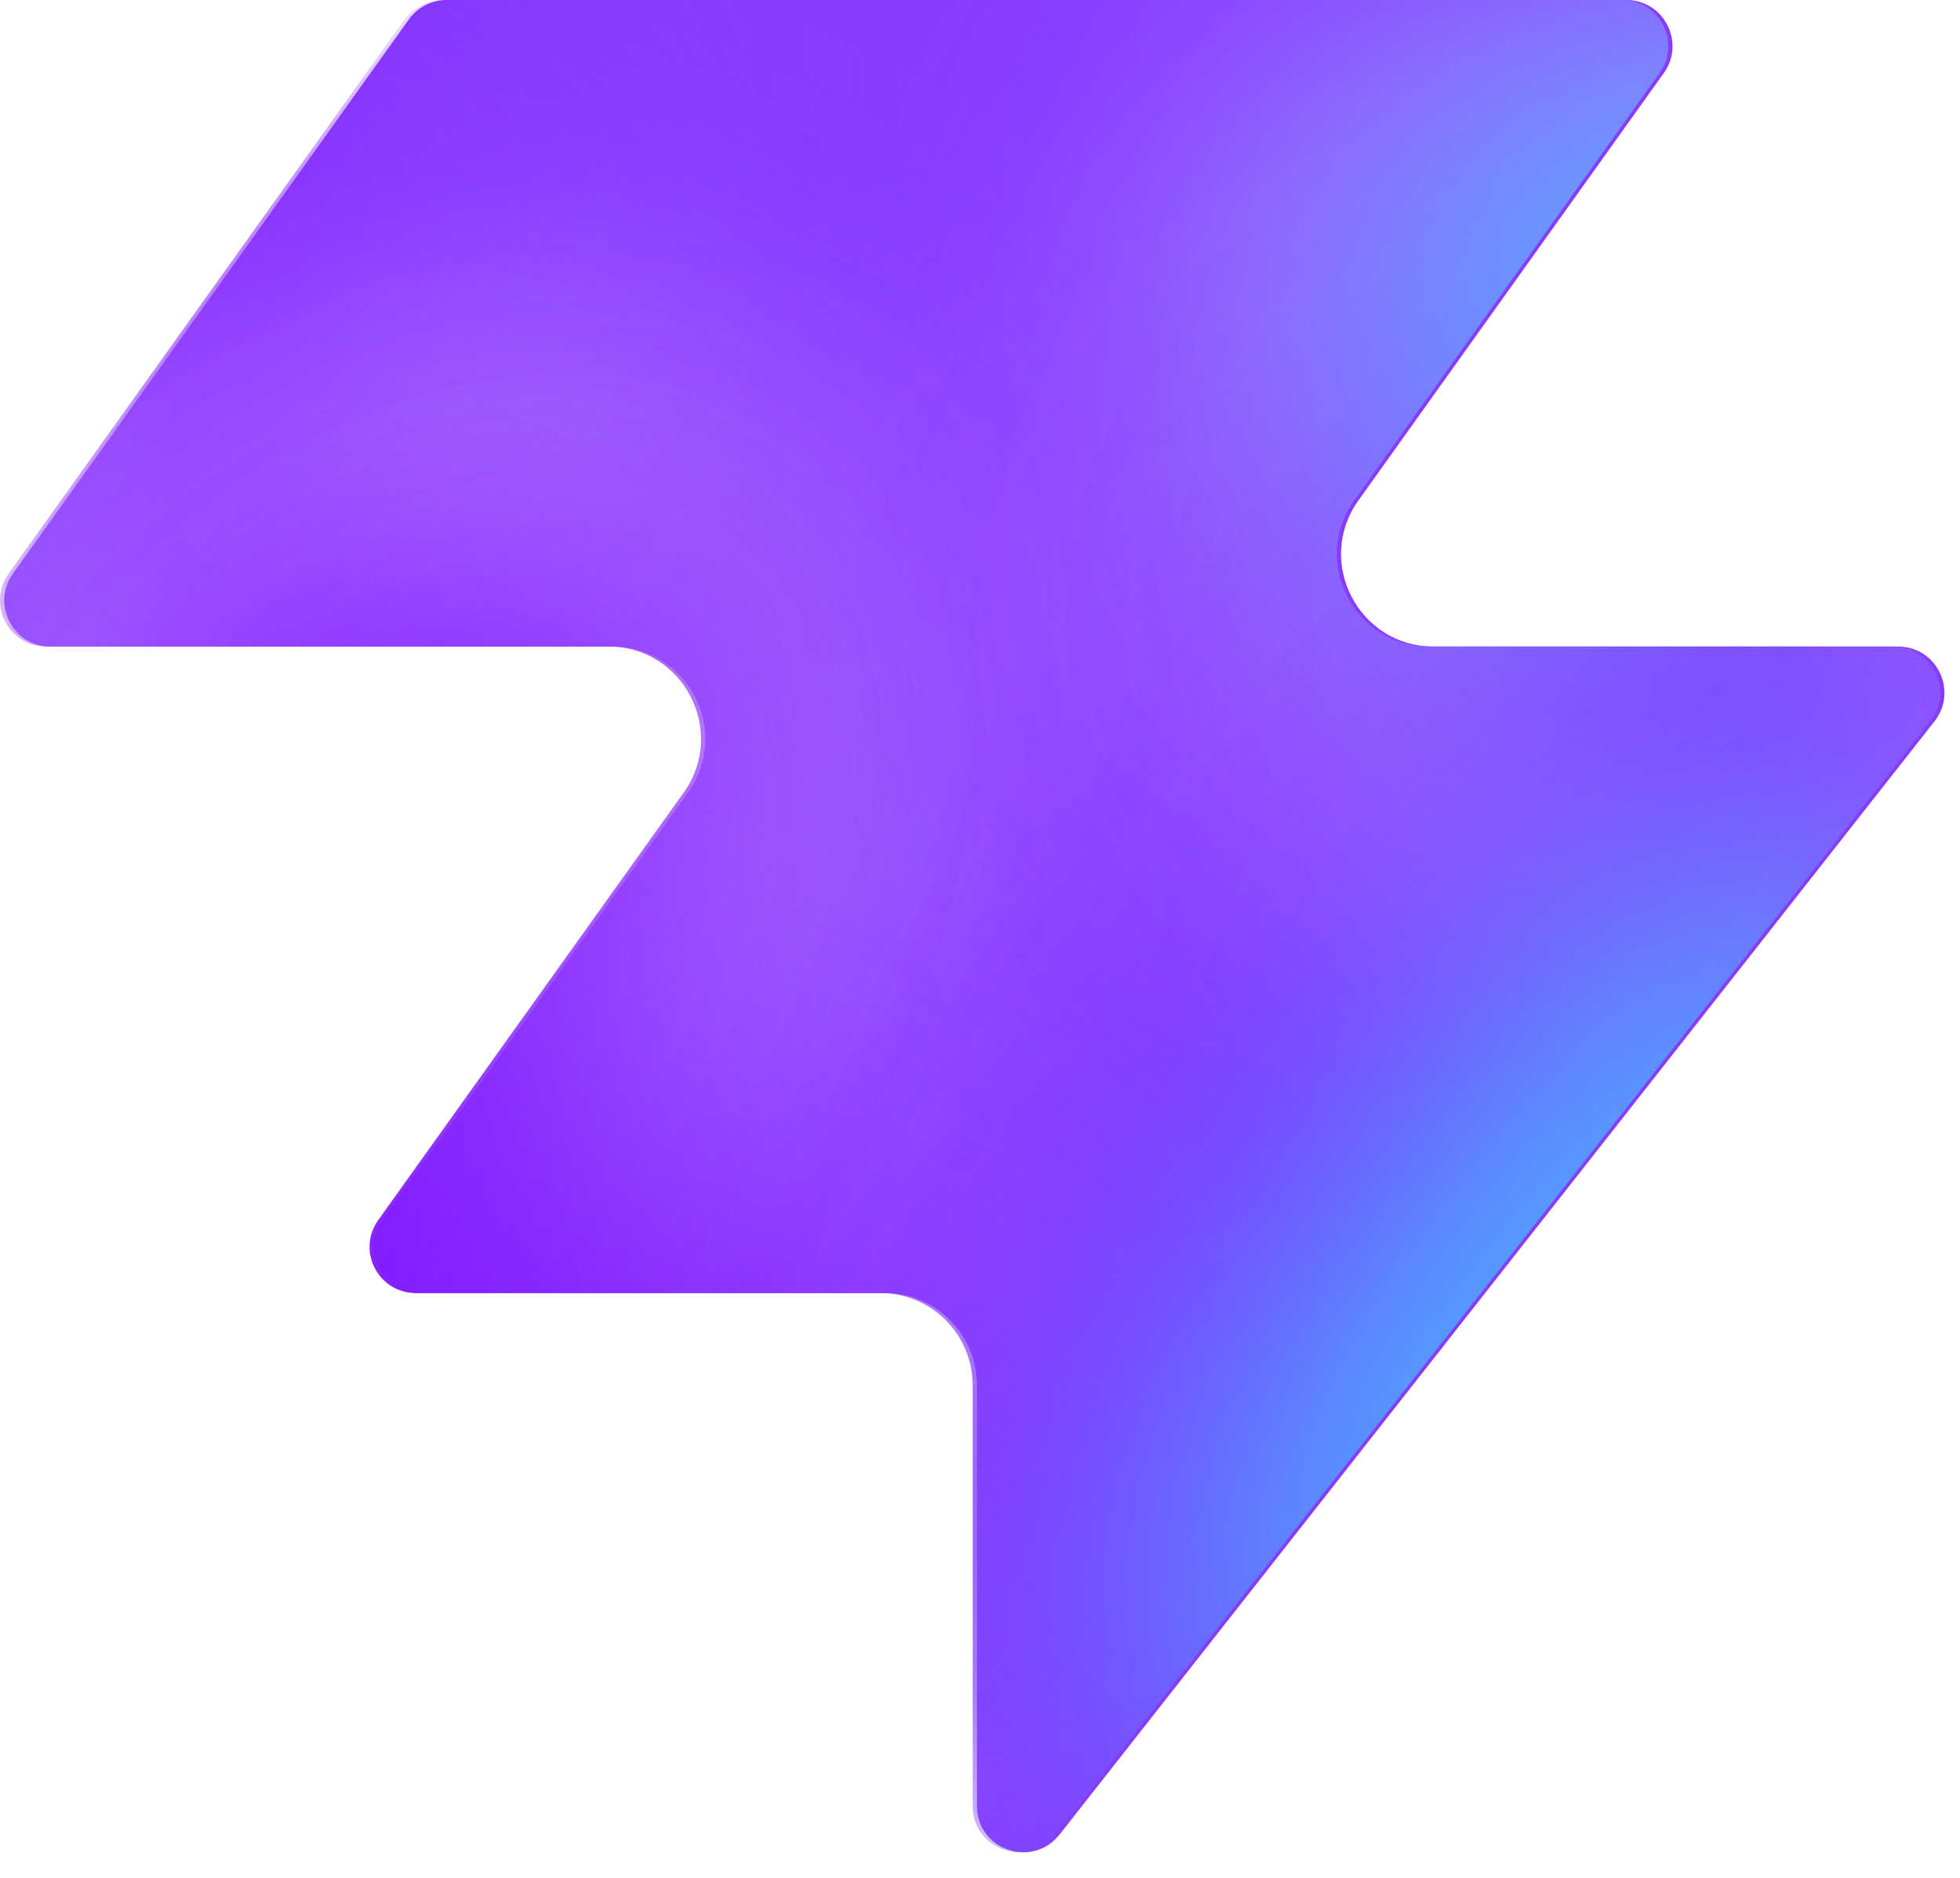
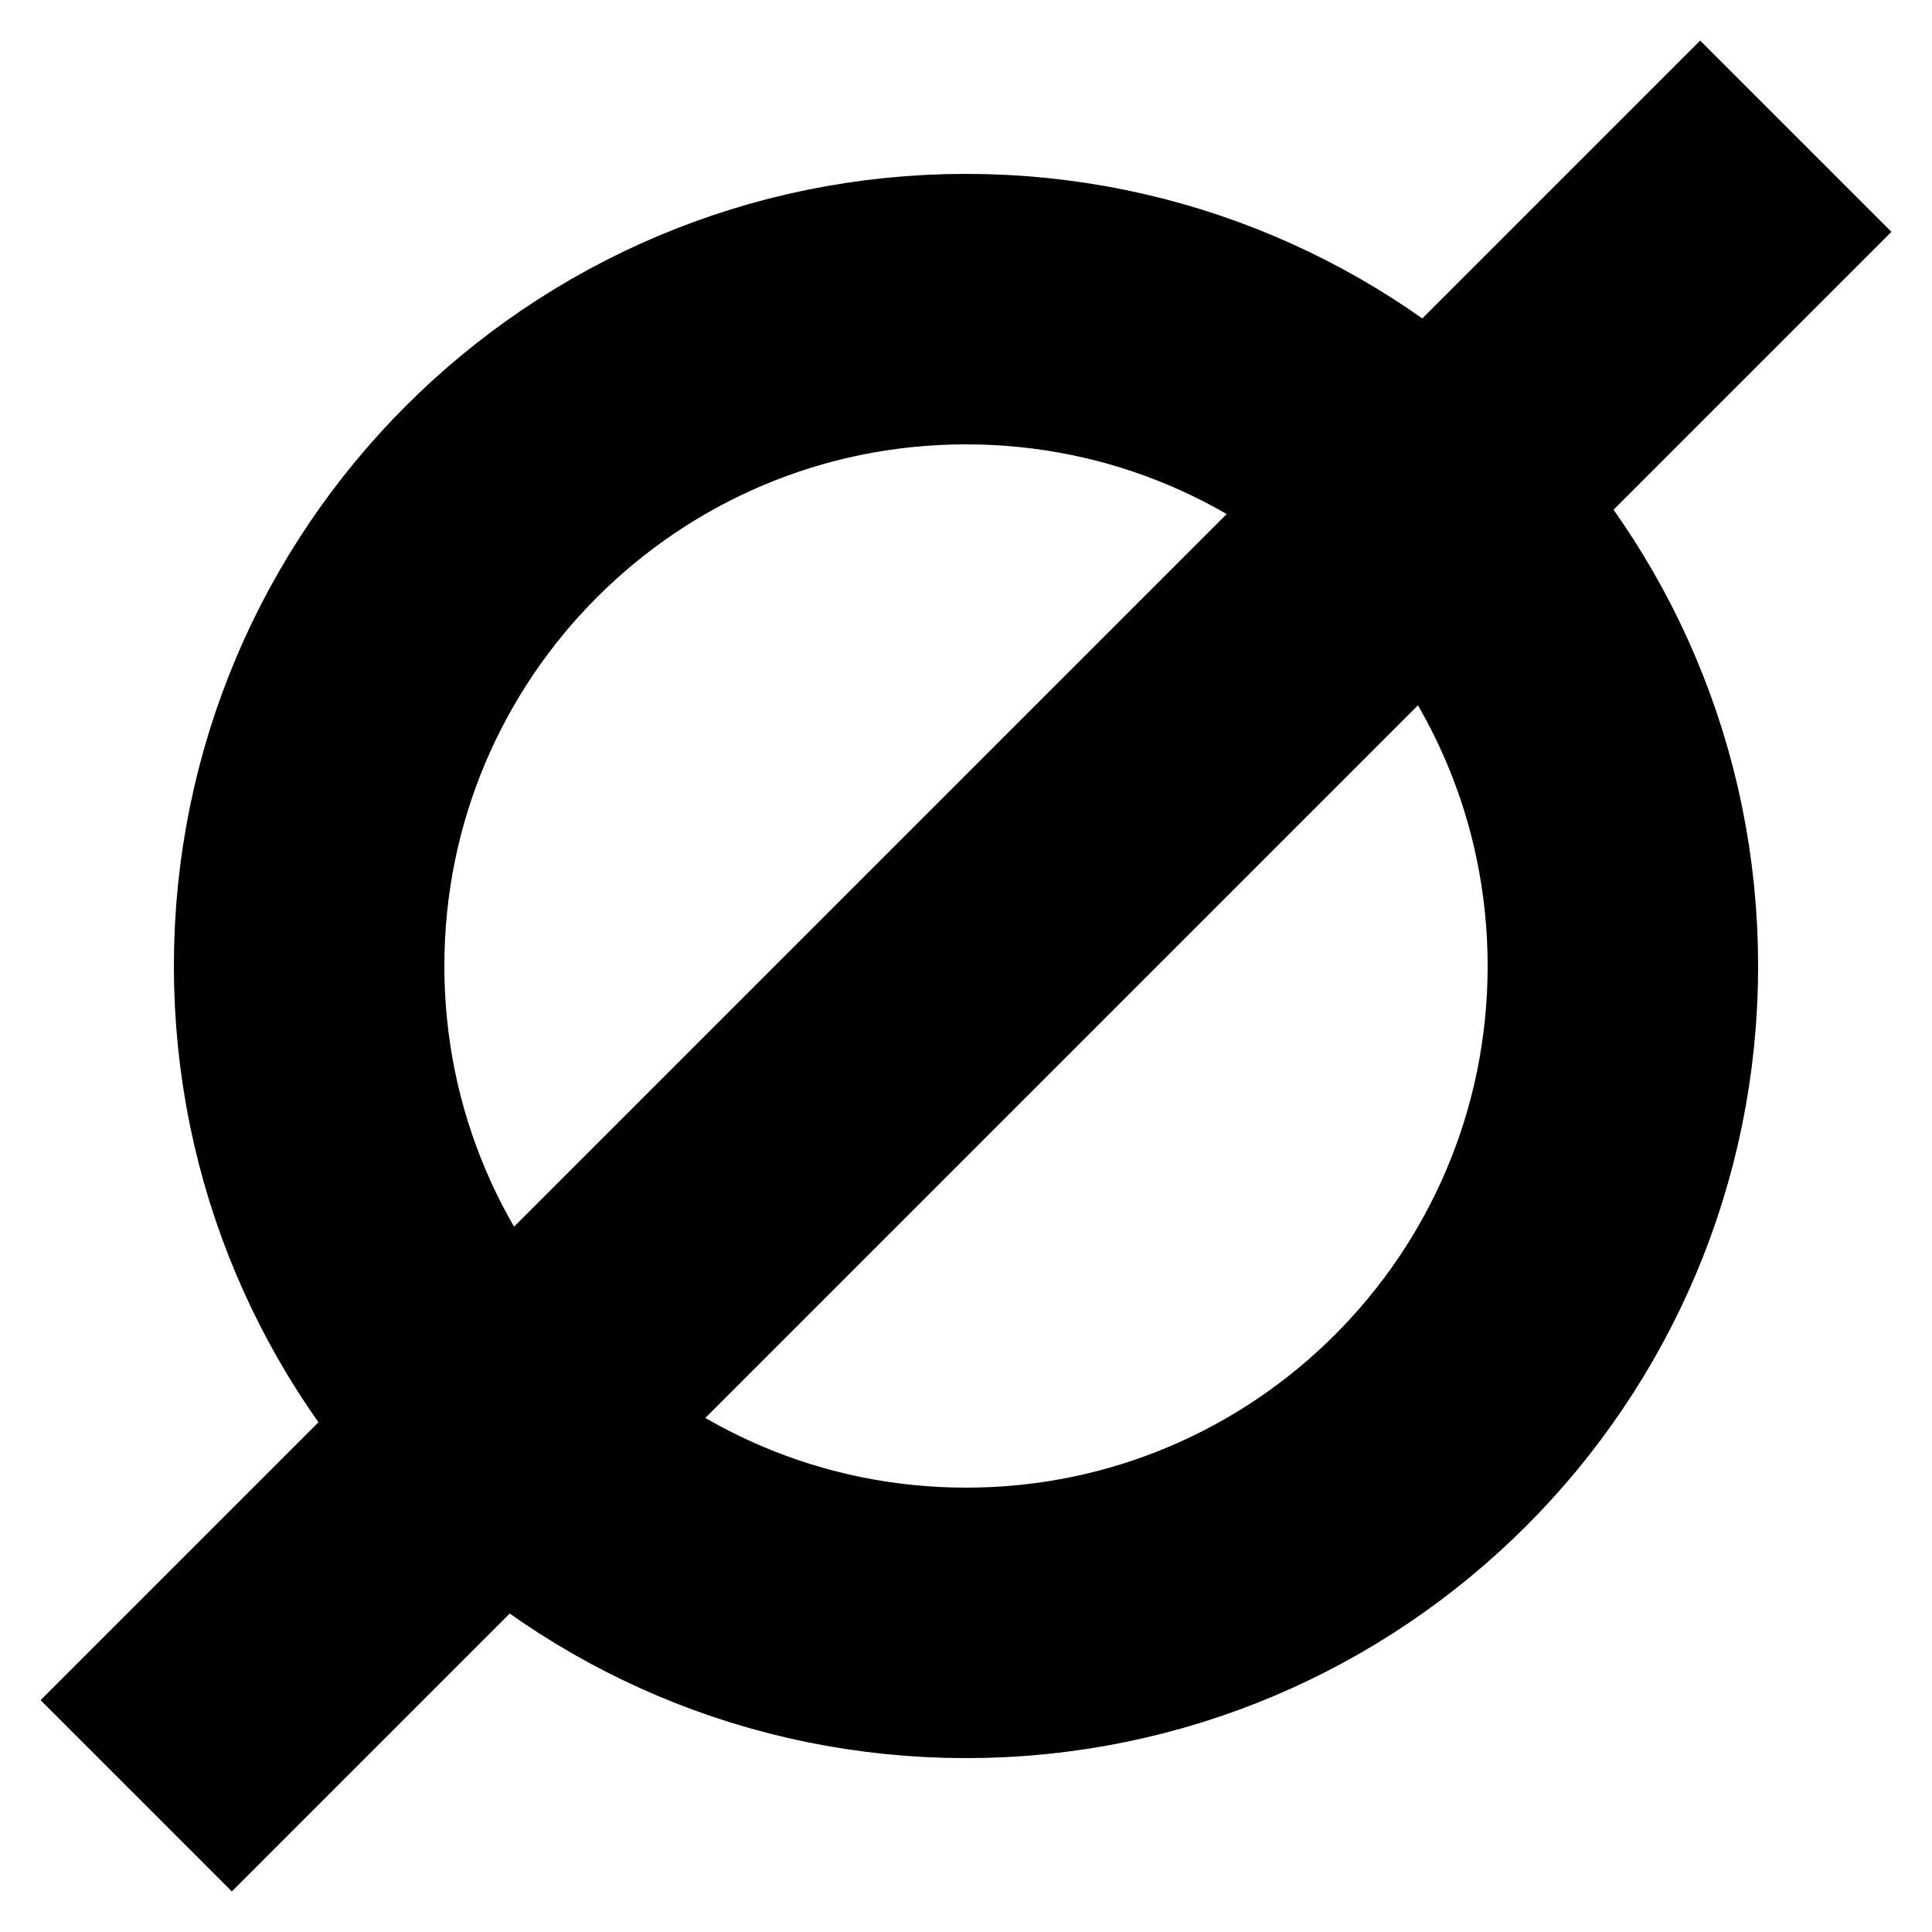
- <svg xmlns="http://www.w3.org/2000/svg" width="48" height="46" fill="none" viewBox="0 0 48 46">
-   <path fill="#863bff" d="M25.946 44.938c-.664.845-2.021.375-2.021-.698V33.937a2.26 2.26 0 0 0-2.262-2.262H10.287c-.92 0-1.456-1.04-.92-1.788l7.48-10.471c1.07-1.497 0-3.578-1.842-3.578H1.237c-.92 0-1.456-1.04-.92-1.788L10.013.474c.214-.297.556-.474.92-.474h28.894c.92 0 1.456 1.04.92 1.788l-7.48 10.471c-1.07 1.498 0 3.579 1.842 3.579h11.377c.943 0 1.473 1.088.89 1.83L25.947 44.94z" style="fill:#863bff;fill:color(display-p3 .525 .23 1);fill-opacity:1" />
-   <mask id="a" width="48" height="46" x="0" y="0" maskUnits="userSpaceOnUse" style="mask-type:alpha">
-     <path fill="#000" d="M25.842 44.938c-.664.844-2.021.375-2.021-.698V33.937a2.26 2.26 0 0 0-2.262-2.262H10.183c-.92 0-1.456-1.04-.92-1.788l7.48-10.471c1.07-1.498 0-3.579-1.842-3.579H1.133c-.92 0-1.456-1.04-.92-1.787L9.91.473c.214-.297.556-.474.92-.474h28.894c.92 0 1.456 1.04.92 1.788l-7.48 10.471c-1.07 1.498 0 3.578 1.842 3.578h11.377c.943 0 1.473 1.088.89 1.832L25.843 44.94z" style="fill:#000;fill-opacity:1" />
-   </mask>
-   <g mask="url(#a)">
-     <g filter="url(#b)">
-       <ellipse cx="5.508" cy="14.704" fill="#ede6ff" rx="5.508" ry="14.704" style="fill:#ede6ff;fill:color(display-p3 .927 .903 1);fill-opacity:1" transform="matrix(.00324 1 1 -.00324 -4.47 31.516)" />
-     </g>
-     <g filter="url(#c)">
-       <ellipse cx="10.399" cy="29.851" fill="#ede6ff" rx="10.399" ry="29.851" style="fill:#ede6ff;fill:color(display-p3 .927 .903 1);fill-opacity:1" transform="matrix(.00324 1 1 -.00324 -39.328 7.883)" />
-     </g>
-     <g filter="url(#d)">
-       <ellipse cx="5.508" cy="30.487" fill="#7e14ff" rx="5.508" ry="30.487" style="fill:#7e14ff;fill:color(display-p3 .492 .077 1);fill-opacity:1" transform="rotate(89.814 -25.913 -14.639)scale(1 -1)" />
-     </g>
-     <g filter="url(#e)">
-       <ellipse cx="5.508" cy="30.599" fill="#7e14ff" rx="5.508" ry="30.599" style="fill:#7e14ff;fill:color(display-p3 .492 .077 1);fill-opacity:1" transform="rotate(89.814 -32.644 -3.334)scale(1 -1)" />
-     </g>
-     <g filter="url(#f)">
-       <ellipse cx="5.508" cy="30.599" fill="#7e14ff" rx="5.508" ry="30.599" style="fill:#7e14ff;fill:color(display-p3 .492 .077 1);fill-opacity:1" transform="matrix(.00324 1 1 -.00324 -34.34 30.47)" />
-     </g>
-     <g filter="url(#g)">
-       <ellipse cx="14.072" cy="22.078" fill="#ede6ff" rx="14.072" ry="22.078" style="fill:#ede6ff;fill:color(display-p3 .927 .903 1);fill-opacity:1" transform="rotate(93.35 24.506 48.493)scale(-1 1)" />
-     </g>
-     <g filter="url(#h)">
-       <ellipse cx="3.47" cy="21.501" fill="#7e14ff" rx="3.47" ry="21.501" style="fill:#7e14ff;fill:color(display-p3 .492 .077 1);fill-opacity:1" transform="rotate(89.009 28.708 47.59)scale(-1 1)" />
-     </g>
-     <g filter="url(#i)">
-       <ellipse cx="3.47" cy="21.501" fill="#7e14ff" rx="3.47" ry="21.501" style="fill:#7e14ff;fill:color(display-p3 .492 .077 1);fill-opacity:1" transform="rotate(89.009 28.708 47.59)scale(-1 1)" />
-     </g>
-     <g filter="url(#j)">
-       <ellipse cx=".387" cy="8.972" fill="#7e14ff" rx="4.407" ry="29.108" style="fill:#7e14ff;fill:color(display-p3 .492 .077 1);fill-opacity:1" transform="rotate(39.51 .387 8.972)" />
-     </g>
-     <g filter="url(#k)">
-       <ellipse cx="47.523" cy="-6.092" fill="#7e14ff" rx="4.407" ry="29.108" style="fill:#7e14ff;fill:color(display-p3 .492 .077 1);fill-opacity:1" transform="rotate(37.892 47.523 -6.092)" />
-     </g>
-     <g filter="url(#l)">
-       <ellipse cx="41.412" cy="6.333" fill="#47bfff" rx="5.971" ry="9.665" style="fill:#47bfff;fill:color(display-p3 .28 .748 1);fill-opacity:1" transform="rotate(37.892 41.412 6.333)" />
-     </g>
-     <g filter="url(#m)">
-       <ellipse cx="-1.879" cy="38.332" fill="#7e14ff" rx="4.407" ry="29.108" style="fill:#7e14ff;fill:color(display-p3 .492 .077 1);fill-opacity:1" transform="rotate(37.892 -1.88 38.332)" />
-     </g>
-     <g filter="url(#n)">
-       <ellipse cx="-1.879" cy="38.332" fill="#7e14ff" rx="4.407" ry="29.108" style="fill:#7e14ff;fill:color(display-p3 .492 .077 1);fill-opacity:1" transform="rotate(37.892 -1.88 38.332)" />
-     </g>
-     <g filter="url(#o)">
-       <ellipse cx="35.651" cy="29.907" fill="#7e14ff" rx="4.407" ry="29.108" style="fill:#7e14ff;fill:color(display-p3 .492 .077 1);fill-opacity:1" transform="rotate(37.892 35.651 29.907)" />
-     </g>
-     <g filter="url(#p)">
-       <ellipse cx="38.418" cy="32.4" fill="#47bfff" rx="5.971" ry="15.297" style="fill:#47bfff;fill:color(display-p3 .28 .748 1);fill-opacity:1" transform="rotate(37.892 38.418 32.4)" />
-     </g>
-   </g>
-   <defs>
-     <filter id="b" width="60.045" height="41.654" x="-19.77" y="16.149" color-interpolation-filters="sRGB" filterUnits="userSpaceOnUse">
-       <feFlood flood-opacity="0" result="BackgroundImageFix" />
-       <feBlend in="SourceGraphic" in2="BackgroundImageFix" result="shape" />
-       <feGaussianBlur result="effect1_foregroundBlur_2002_17158" stdDeviation="7.659" />
-     </filter>
-     <filter id="c" width="90.34" height="51.437" x="-54.613" y="-7.533" color-interpolation-filters="sRGB" filterUnits="userSpaceOnUse">
-       <feFlood flood-opacity="0" result="BackgroundImageFix" />
-       <feBlend in="SourceGraphic" in2="BackgroundImageFix" result="shape" />
-       <feGaussianBlur result="effect1_foregroundBlur_2002_17158" stdDeviation="7.659" />
-     </filter>
-     <filter id="d" width="79.355" height="29.4" x="-49.64" y="2.03" color-interpolation-filters="sRGB" filterUnits="userSpaceOnUse">
-       <feFlood flood-opacity="0" result="BackgroundImageFix" />
-       <feBlend in="SourceGraphic" in2="BackgroundImageFix" result="shape" />
-       <feGaussianBlur result="effect1_foregroundBlur_2002_17158" stdDeviation="4.596" />
-     </filter>
-     <filter id="e" width="79.579" height="29.4" x="-45.045" y="20.029" color-interpolation-filters="sRGB" filterUnits="userSpaceOnUse">
-       <feFlood flood-opacity="0" result="BackgroundImageFix" />
-       <feBlend in="SourceGraphic" in2="BackgroundImageFix" result="shape" />
-       <feGaussianBlur result="effect1_foregroundBlur_2002_17158" stdDeviation="4.596" />
-     </filter>
-     <filter id="f" width="79.579" height="29.4" x="-43.513" y="21.178" color-interpolation-filters="sRGB" filterUnits="userSpaceOnUse">
-       <feFlood flood-opacity="0" result="BackgroundImageFix" />
-       <feBlend in="SourceGraphic" in2="BackgroundImageFix" result="shape" />
-       <feGaussianBlur result="effect1_foregroundBlur_2002_17158" stdDeviation="4.596" />
-     </filter>
-     <filter id="g" width="74.749" height="58.852" x="15.756" y="-17.901" color-interpolation-filters="sRGB" filterUnits="userSpaceOnUse">
-       <feFlood flood-opacity="0" result="BackgroundImageFix" />
-       <feBlend in="SourceGraphic" in2="BackgroundImageFix" result="shape" />
-       <feGaussianBlur result="effect1_foregroundBlur_2002_17158" stdDeviation="7.659" />
-     </filter>
-     <filter id="h" width="61.377" height="25.362" x="23.548" y="2.284" color-interpolation-filters="sRGB" filterUnits="userSpaceOnUse">
-       <feFlood flood-opacity="0" result="BackgroundImageFix" />
-       <feBlend in="SourceGraphic" in2="BackgroundImageFix" result="shape" />
-       <feGaussianBlur result="effect1_foregroundBlur_2002_17158" stdDeviation="4.596" />
-     </filter>
-     <filter id="i" width="61.377" height="25.362" x="23.548" y="2.284" color-interpolation-filters="sRGB" filterUnits="userSpaceOnUse">
-       <feFlood flood-opacity="0" result="BackgroundImageFix" />
-       <feBlend in="SourceGraphic" in2="BackgroundImageFix" result="shape" />
-       <feGaussianBlur result="effect1_foregroundBlur_2002_17158" stdDeviation="4.596" />
-     </filter>
-     <filter id="j" width="56.045" height="63.649" x="-27.636" y="-22.853" color-interpolation-filters="sRGB" filterUnits="userSpaceOnUse">
-       <feFlood flood-opacity="0" result="BackgroundImageFix" />
-       <feBlend in="SourceGraphic" in2="BackgroundImageFix" result="shape" />
-       <feGaussianBlur result="effect1_foregroundBlur_2002_17158" stdDeviation="4.596" />
-     </filter>
-     <filter id="k" width="54.814" height="64.646" x="20.116" y="-38.415" color-interpolation-filters="sRGB" filterUnits="userSpaceOnUse">
-       <feFlood flood-opacity="0" result="BackgroundImageFix" />
-       <feBlend in="SourceGraphic" in2="BackgroundImageFix" result="shape" />
-       <feGaussianBlur result="effect1_foregroundBlur_2002_17158" stdDeviation="4.596" />
-     </filter>
-     <filter id="l" width="33.541" height="35.313" x="24.641" y="-11.323" color-interpolation-filters="sRGB" filterUnits="userSpaceOnUse">
-       <feFlood flood-opacity="0" result="BackgroundImageFix" />
-       <feBlend in="SourceGraphic" in2="BackgroundImageFix" result="shape" />
-       <feGaussianBlur result="effect1_foregroundBlur_2002_17158" stdDeviation="4.596" />
-     </filter>
-     <filter id="m" width="54.814" height="64.646" x="-29.286" y="6.009" color-interpolation-filters="sRGB" filterUnits="userSpaceOnUse">
-       <feFlood flood-opacity="0" result="BackgroundImageFix" />
-       <feBlend in="SourceGraphic" in2="BackgroundImageFix" result="shape" />
-       <feGaussianBlur result="effect1_foregroundBlur_2002_17158" stdDeviation="4.596" />
-     </filter>
-     <filter id="n" width="54.814" height="64.646" x="-29.286" y="6.009" color-interpolation-filters="sRGB" filterUnits="userSpaceOnUse">
-       <feFlood flood-opacity="0" result="BackgroundImageFix" />
-       <feBlend in="SourceGraphic" in2="BackgroundImageFix" result="shape" />
-       <feGaussianBlur result="effect1_foregroundBlur_2002_17158" stdDeviation="4.596" />
-     </filter>
-     <filter id="o" width="54.814" height="64.646" x="8.244" y="-2.416" color-interpolation-filters="sRGB" filterUnits="userSpaceOnUse">
-       <feFlood flood-opacity="0" result="BackgroundImageFix" />
-       <feBlend in="SourceGraphic" in2="BackgroundImageFix" result="shape" />
-       <feGaussianBlur result="effect1_foregroundBlur_2002_17158" stdDeviation="4.596" />
-     </filter>
-     <filter id="p" width="39.409" height="43.623" x="18.713" y="10.588" color-interpolation-filters="sRGB" filterUnits="userSpaceOnUse">
-       <feFlood flood-opacity="0" result="BackgroundImageFix" />
-       <feBlend in="SourceGraphic" in2="BackgroundImageFix" result="shape" />
-       <feGaussianBlur result="effect1_foregroundBlur_2002_17158" stdDeviation="4.596" />
-     </filter>
-   </defs>
+ <svg xmlns="http://www.w3.org/2000/svg" viewBox="0 0 100 100" fill="none">
+   <circle cx="50" cy="50" r="34" stroke="#000000" stroke-width="14" />
+   <line x1="12" y1="88" x2="88" y2="12" stroke="#000000" stroke-width="14" stroke-linecap="square" />
</svg>
